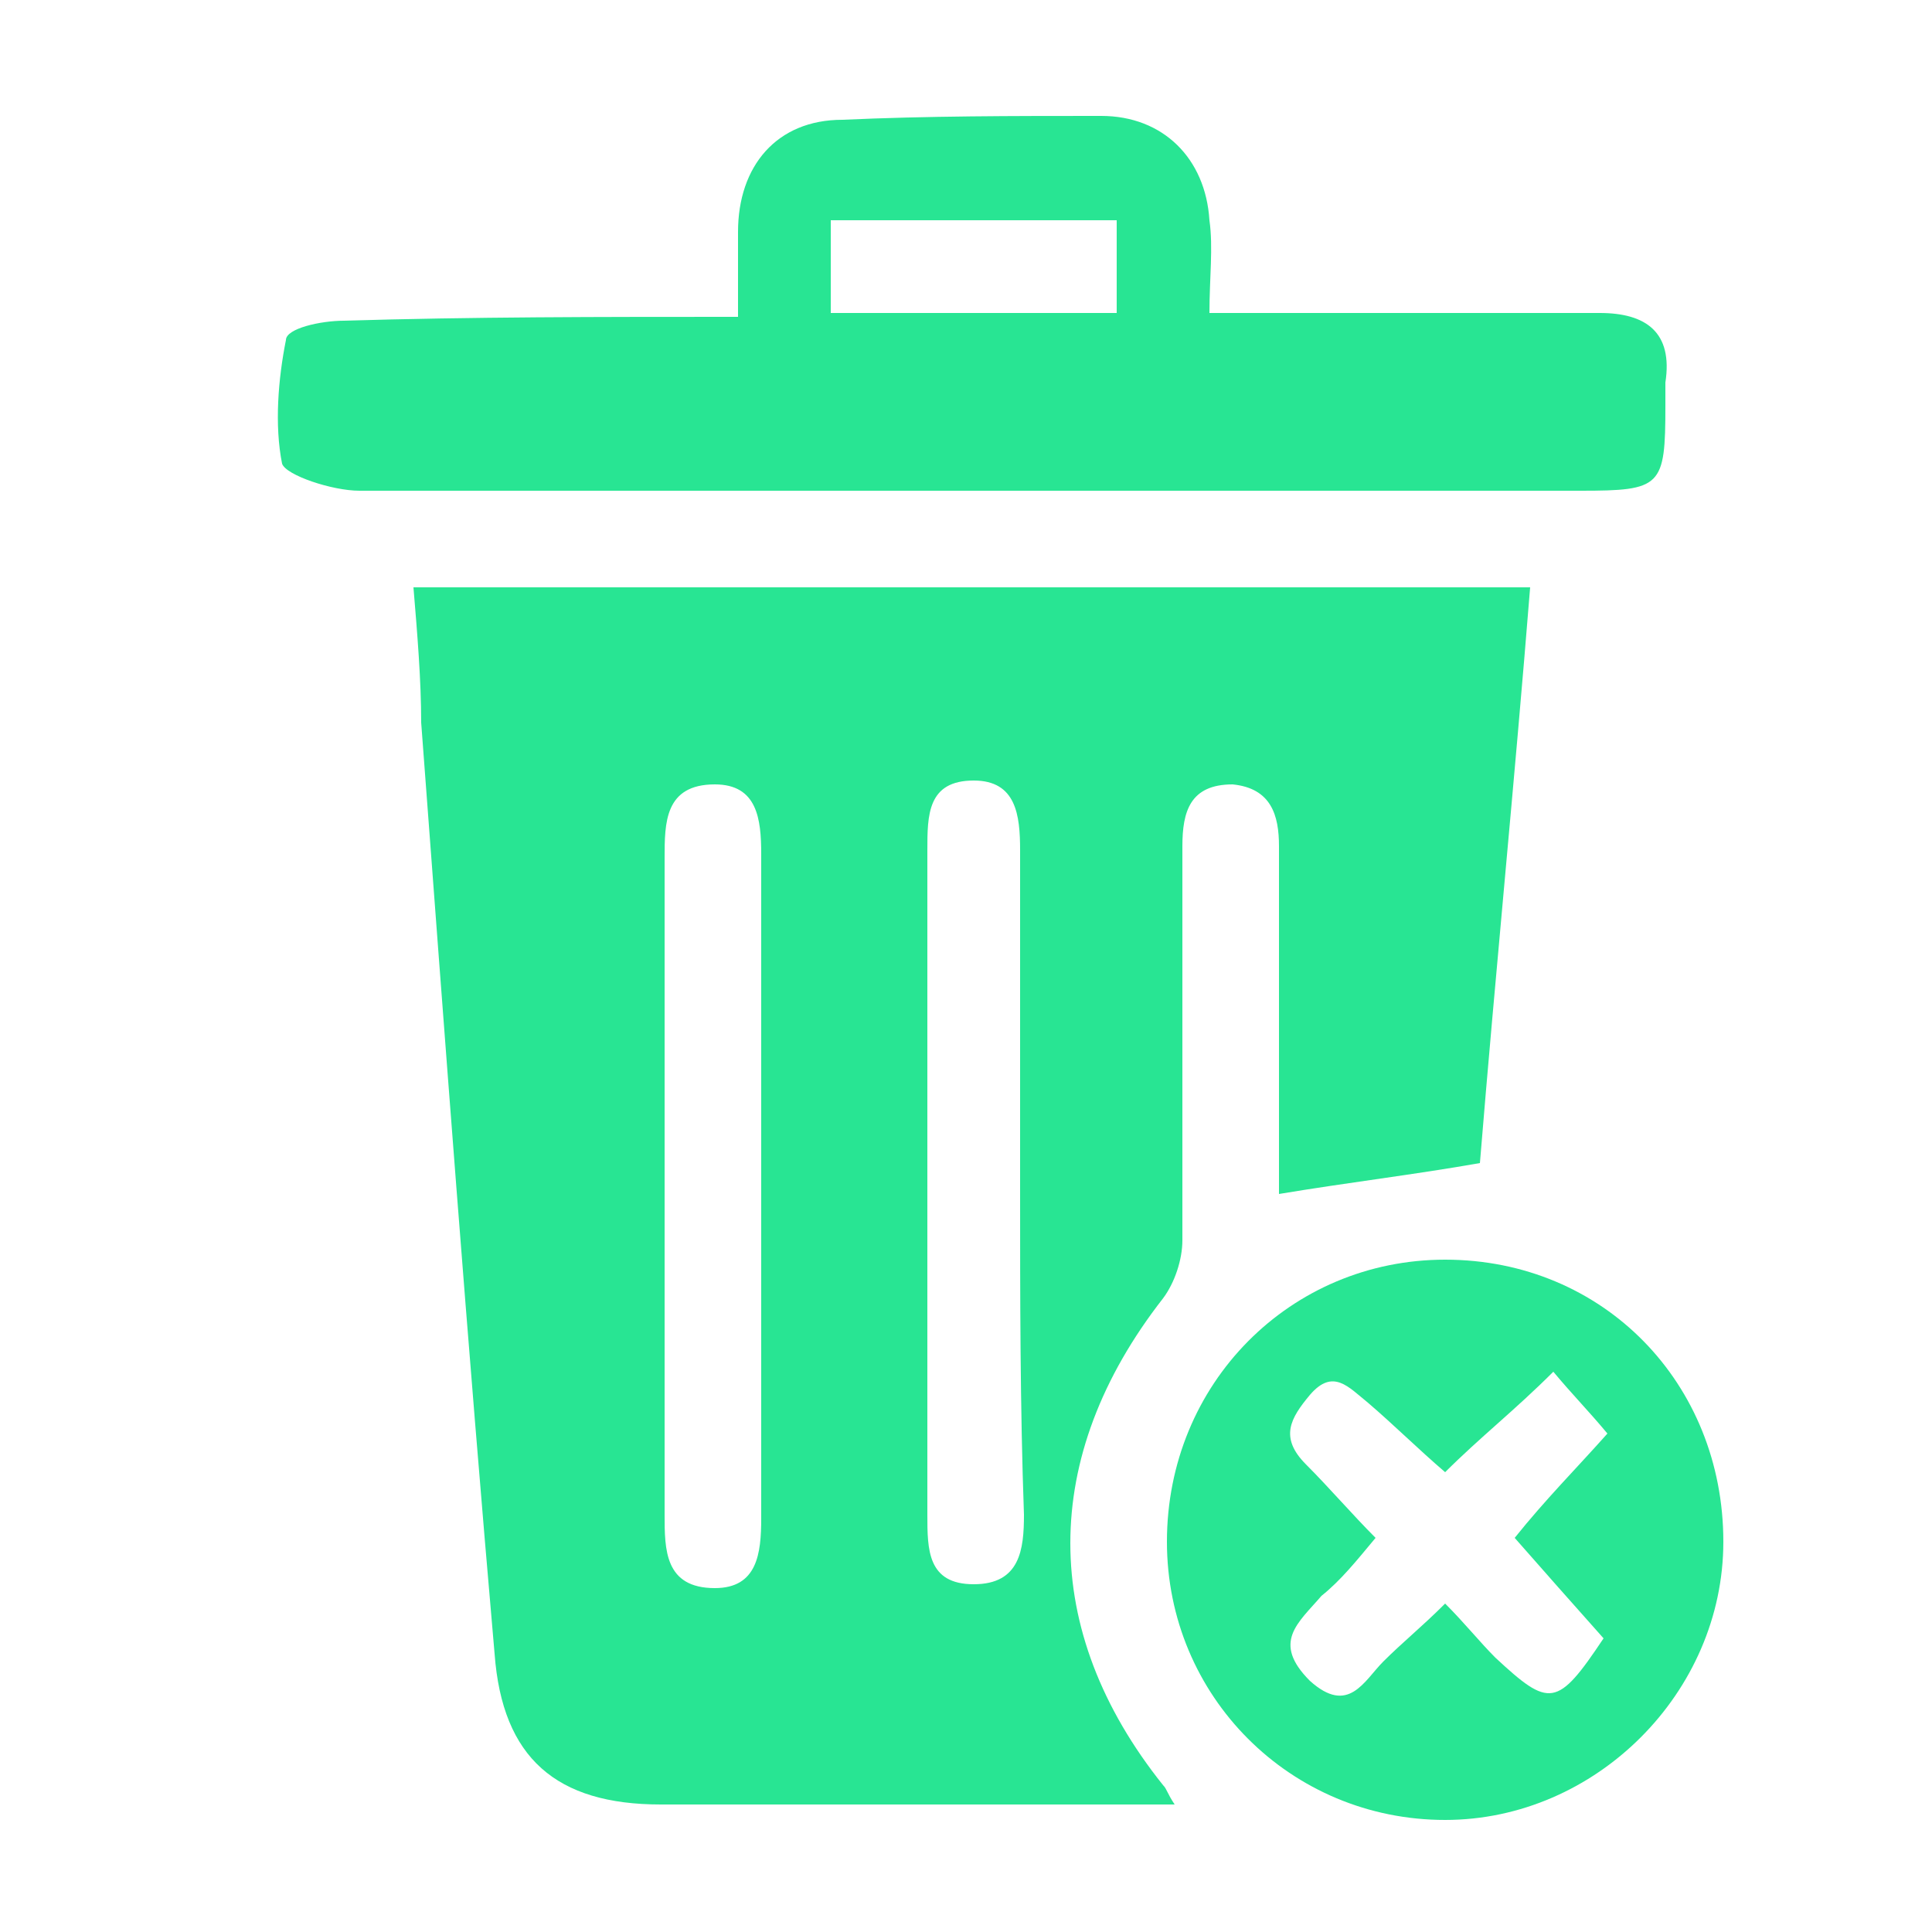
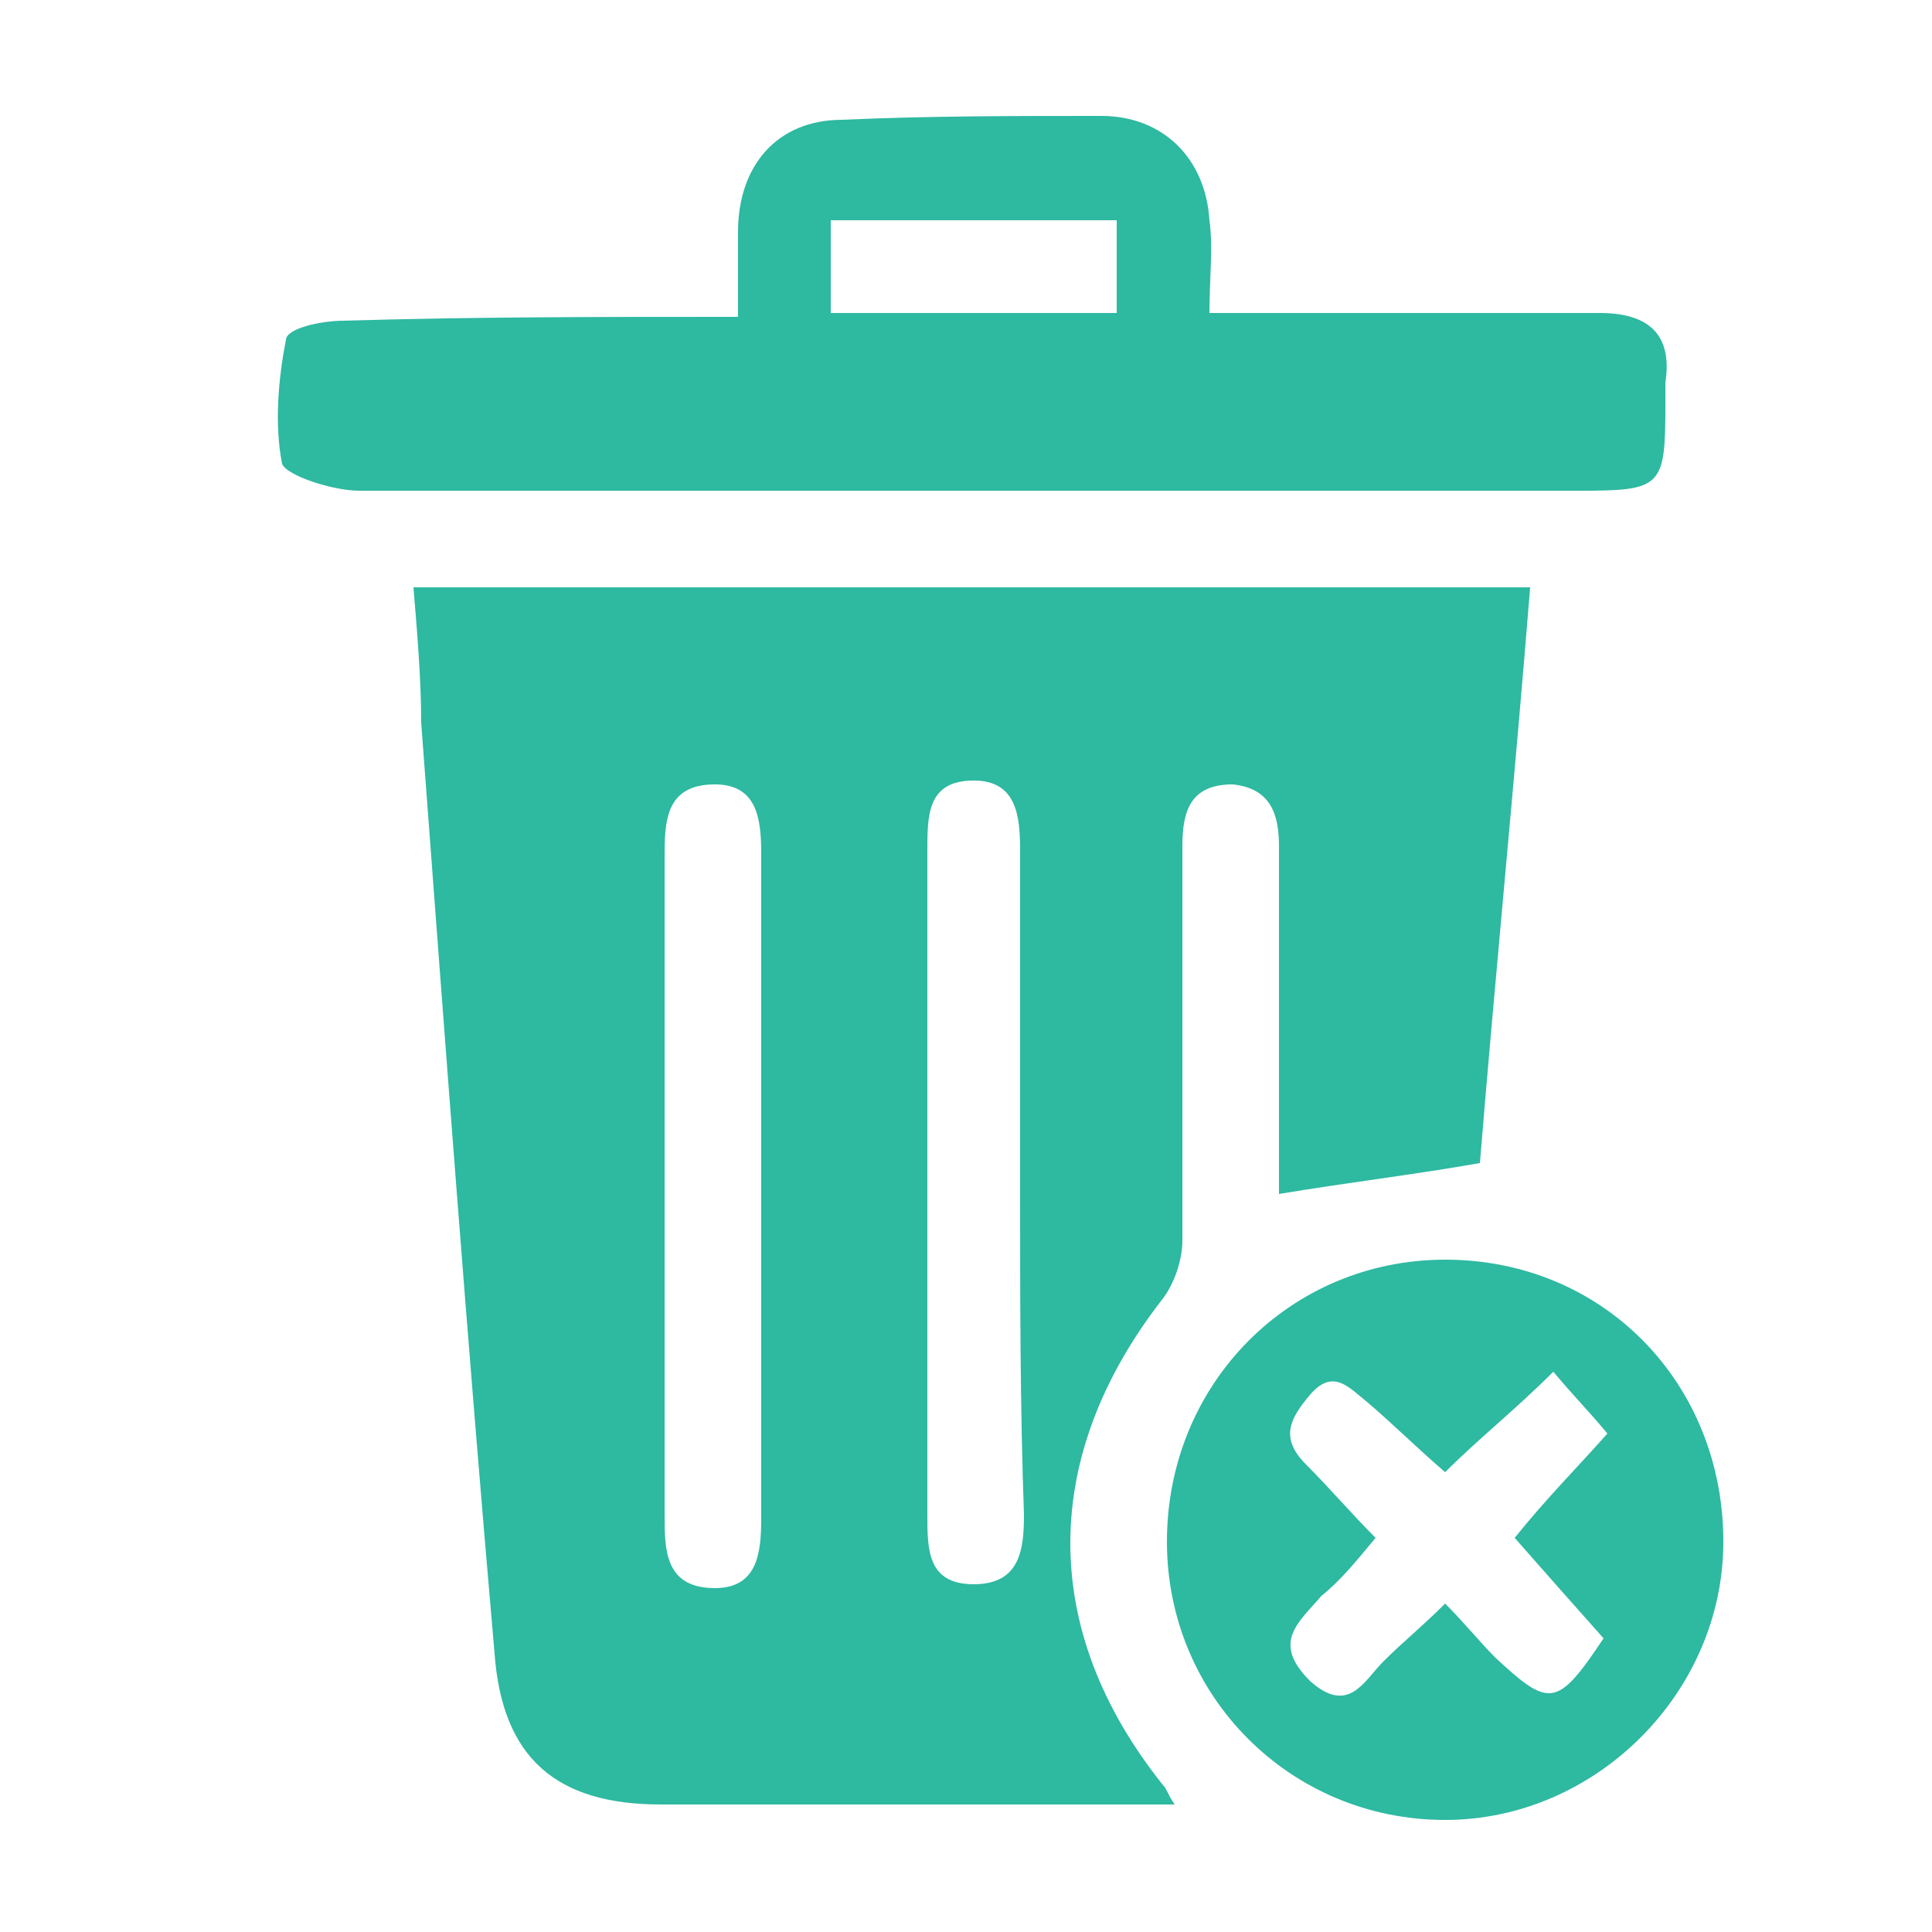
<svg xmlns="http://www.w3.org/2000/svg" version="1.1" id="Layer_1" x="0px" y="0px" viewBox="0 0 50 50" style="enable-background:new 0 0 50 50;" xml:space="preserve">
  <style type="text/css">
- 	.st0{fill:#28E593;}
+ 	.st0{fill:#2EB9A1;}
</style>
-   <path class="st0" d="M10.7,15.2c9.7,0,19.2,0,28.9,0c-0.4,5-0.9,10-1.3,14.9c-1.7,0.3-3.4,0.5-5.2,0.8c0-2,0-4.1,0-6.2  c0-0.9,0-1.9,0-2.8c0-0.8-0.2-1.5-1.2-1.6c-1.1,0-1.3,0.7-1.3,1.6c0,0.9,0,1.9,0,2.8c0,2.5,0,4.9,0,7.4c0,0.5-0.2,1.1-0.5,1.5  c-3.2,4.1-3.2,8.6,0,12.6c0.1,0.1,0.1,0.2,0.3,0.5c-1.7,0-3.2,0-4.8,0c-2.8,0-5.7,0-8.5,0c-2.7,0-4.1-1.2-4.3-3.9  c-0.7-8-1.3-16.1-1.9-24.1C10.9,17.6,10.8,16.4,10.7,15.2z M17.2,30.5c0,2.9,0,5.8,0,8.7c0,0.9,0,1.9,1.3,1.9c1.1,0,1.2-0.9,1.2-1.8  c0-5.7,0-11.4,0-17.2c0-0.9-0.1-1.8-1.2-1.8c-1.3,0-1.3,1-1.3,1.9C17.2,24.9,17.2,27.7,17.2,30.5z M26.4,30.7  C26.4,30.7,26.4,30.7,26.4,30.7c0-2.9,0-5.8,0-8.7c0-0.9-0.1-1.8-1.2-1.8c-1.2,0-1.2,0.9-1.2,1.8c0,5.7,0,11.5,0,17.2  c0,0.9,0,1.8,1.2,1.8c1.2,0,1.3-0.9,1.3-1.8C26.4,36.4,26.4,33.6,26.4,30.7z" />
+   <path class="st0" d="M10.7,15.2c9.7,0,19.2,0,28.9,0c-0.4,5-0.9,10-1.3,14.9c-1.7,0.3-3.4,0.5-5.2,0.8c0-2,0-4.1,0-6.2  c0-0.9,0-1.9,0-2.8c0-0.8-0.2-1.5-1.2-1.6c-1.1,0-1.3,0.7-1.3,1.6s0,1.9,0,2.8c0,2.5,0,4.9,0,7.4c0,0.5-0.2,1.1-0.5,1.5  c-3.2,4.1-3.2,8.6,0,12.6c0.1,0.1,0.1,0.2,0.3,0.5c-1.7,0-3.2,0-4.8,0c-2.8,0-5.7,0-8.5,0c-2.7,0-4.1-1.2-4.3-3.9  c-0.7-8-1.3-16.1-1.9-24.1C10.9,17.6,10.8,16.4,10.7,15.2z M17.2,30.5c0,2.9,0,5.8,0,8.7c0,0.9,0,1.9,1.3,1.9c1.1,0,1.2-0.9,1.2-1.8  c0-5.7,0-11.4,0-17.2c0-0.9-0.1-1.8-1.2-1.8c-1.3,0-1.3,1-1.3,1.9C17.2,24.9,17.2,27.7,17.2,30.5z M26.4,30.7L26.4,30.7  c0-2.9,0-5.8,0-8.7c0-0.9-0.1-1.8-1.2-1.8C24,20.2,24,21.1,24,22c0,5.7,0,11.5,0,17.2c0,0.9,0,1.8,1.2,1.8s1.3-0.9,1.3-1.8  C26.4,36.4,26.4,33.6,26.4,30.7z" />
  <path class="st0" d="M19.1,8.2c0-0.9,0-1.5,0-2.2c0-1.7,1-2.9,2.7-2.9C24,3,26.2,3,28.5,3c1.6,0,2.7,1.1,2.8,2.7  c0.1,0.7,0,1.5,0,2.4c0.6,0,1,0,1.4,0c2.9,0,5.8,0,8.7,0c1.2,0,1.9,0.5,1.7,1.8c0,0.2,0,0.4,0,0.6c0,2.1-0.1,2.2-2.2,2.2  c-10.5,0-21.1,0-31.6,0c-0.7,0-1.9-0.4-2-0.7c-0.2-1-0.1-2.2,0.1-3.2c0-0.3,0.9-0.5,1.5-0.5C12.2,8.2,15.5,8.2,19.1,8.2z M28.9,5.7  c-2.5,0-4.9,0-7.4,0c0,0.9,0,1.7,0,2.4c2.5,0,4.9,0,7.4,0C28.9,7.3,28.9,6.5,28.9,5.7z" />
-   <path class="st0" d="M44.6,39.9c0,3.9-3.3,7.2-7.2,7.2c-4,0-7.2-3.2-7.2-7.2c0-4.1,3.2-7.3,7.2-7.3C41.5,32.6,44.6,35.8,44.6,39.9z   M41.5,42.4c-0.8-0.9-1.6-1.8-2.3-2.6c0.8-1,1.6-1.8,2.4-2.7c-0.5-0.6-0.9-1-1.4-1.6c-1,1-1.9,1.7-2.8,2.6c-0.7-0.6-1.3-1.2-2-1.8  c-0.5-0.4-0.9-0.9-1.5-0.2c-0.5,0.6-0.8,1.1-0.1,1.8c0.6,0.6,1.2,1.3,1.8,1.9c-0.5,0.6-0.9,1.1-1.4,1.5c-0.6,0.7-1.3,1.2-0.3,2.2  c1,0.9,1.4,0,1.9-0.5c0.5-0.5,1-0.9,1.6-1.5c0.5,0.5,0.9,1,1.3,1.4C40.1,44.2,40.3,44.2,41.5,42.4z" />
+   <path class="st0" d="M44.6,39.9c0,3.9-3.3,7.2-7.2,7.2c-4,0-7.2-3.2-7.2-7.2c0-4.1,3.2-7.3,7.2-7.3C41.5,32.6,44.6,35.8,44.6,39.9z   M41.5,42.4c-0.8-0.9-1.6-1.8-2.3-2.6c0.8-1,1.6-1.8,2.4-2.7c-0.5-0.6-0.9-1-1.4-1.6c-1,1-1.9,1.7-2.8,2.6c-0.7-0.6-1.3-1.2-2-1.8  c-0.5-0.4-0.9-0.9-1.5-0.2c-0.5,0.6-0.8,1.1-0.1,1.8c0.6,0.6,1.2,1.3,1.8,1.9c-0.5,0.6-0.9,1.1-1.4,1.5c-0.6,0.7-1.3,1.2-0.3,2.2  c1,0.9,1.4,0,1.9-0.5s1-0.9,1.6-1.5c0.5,0.5,0.9,1,1.3,1.4C40.1,44.2,40.3,44.2,41.5,42.4z" />
</svg>
